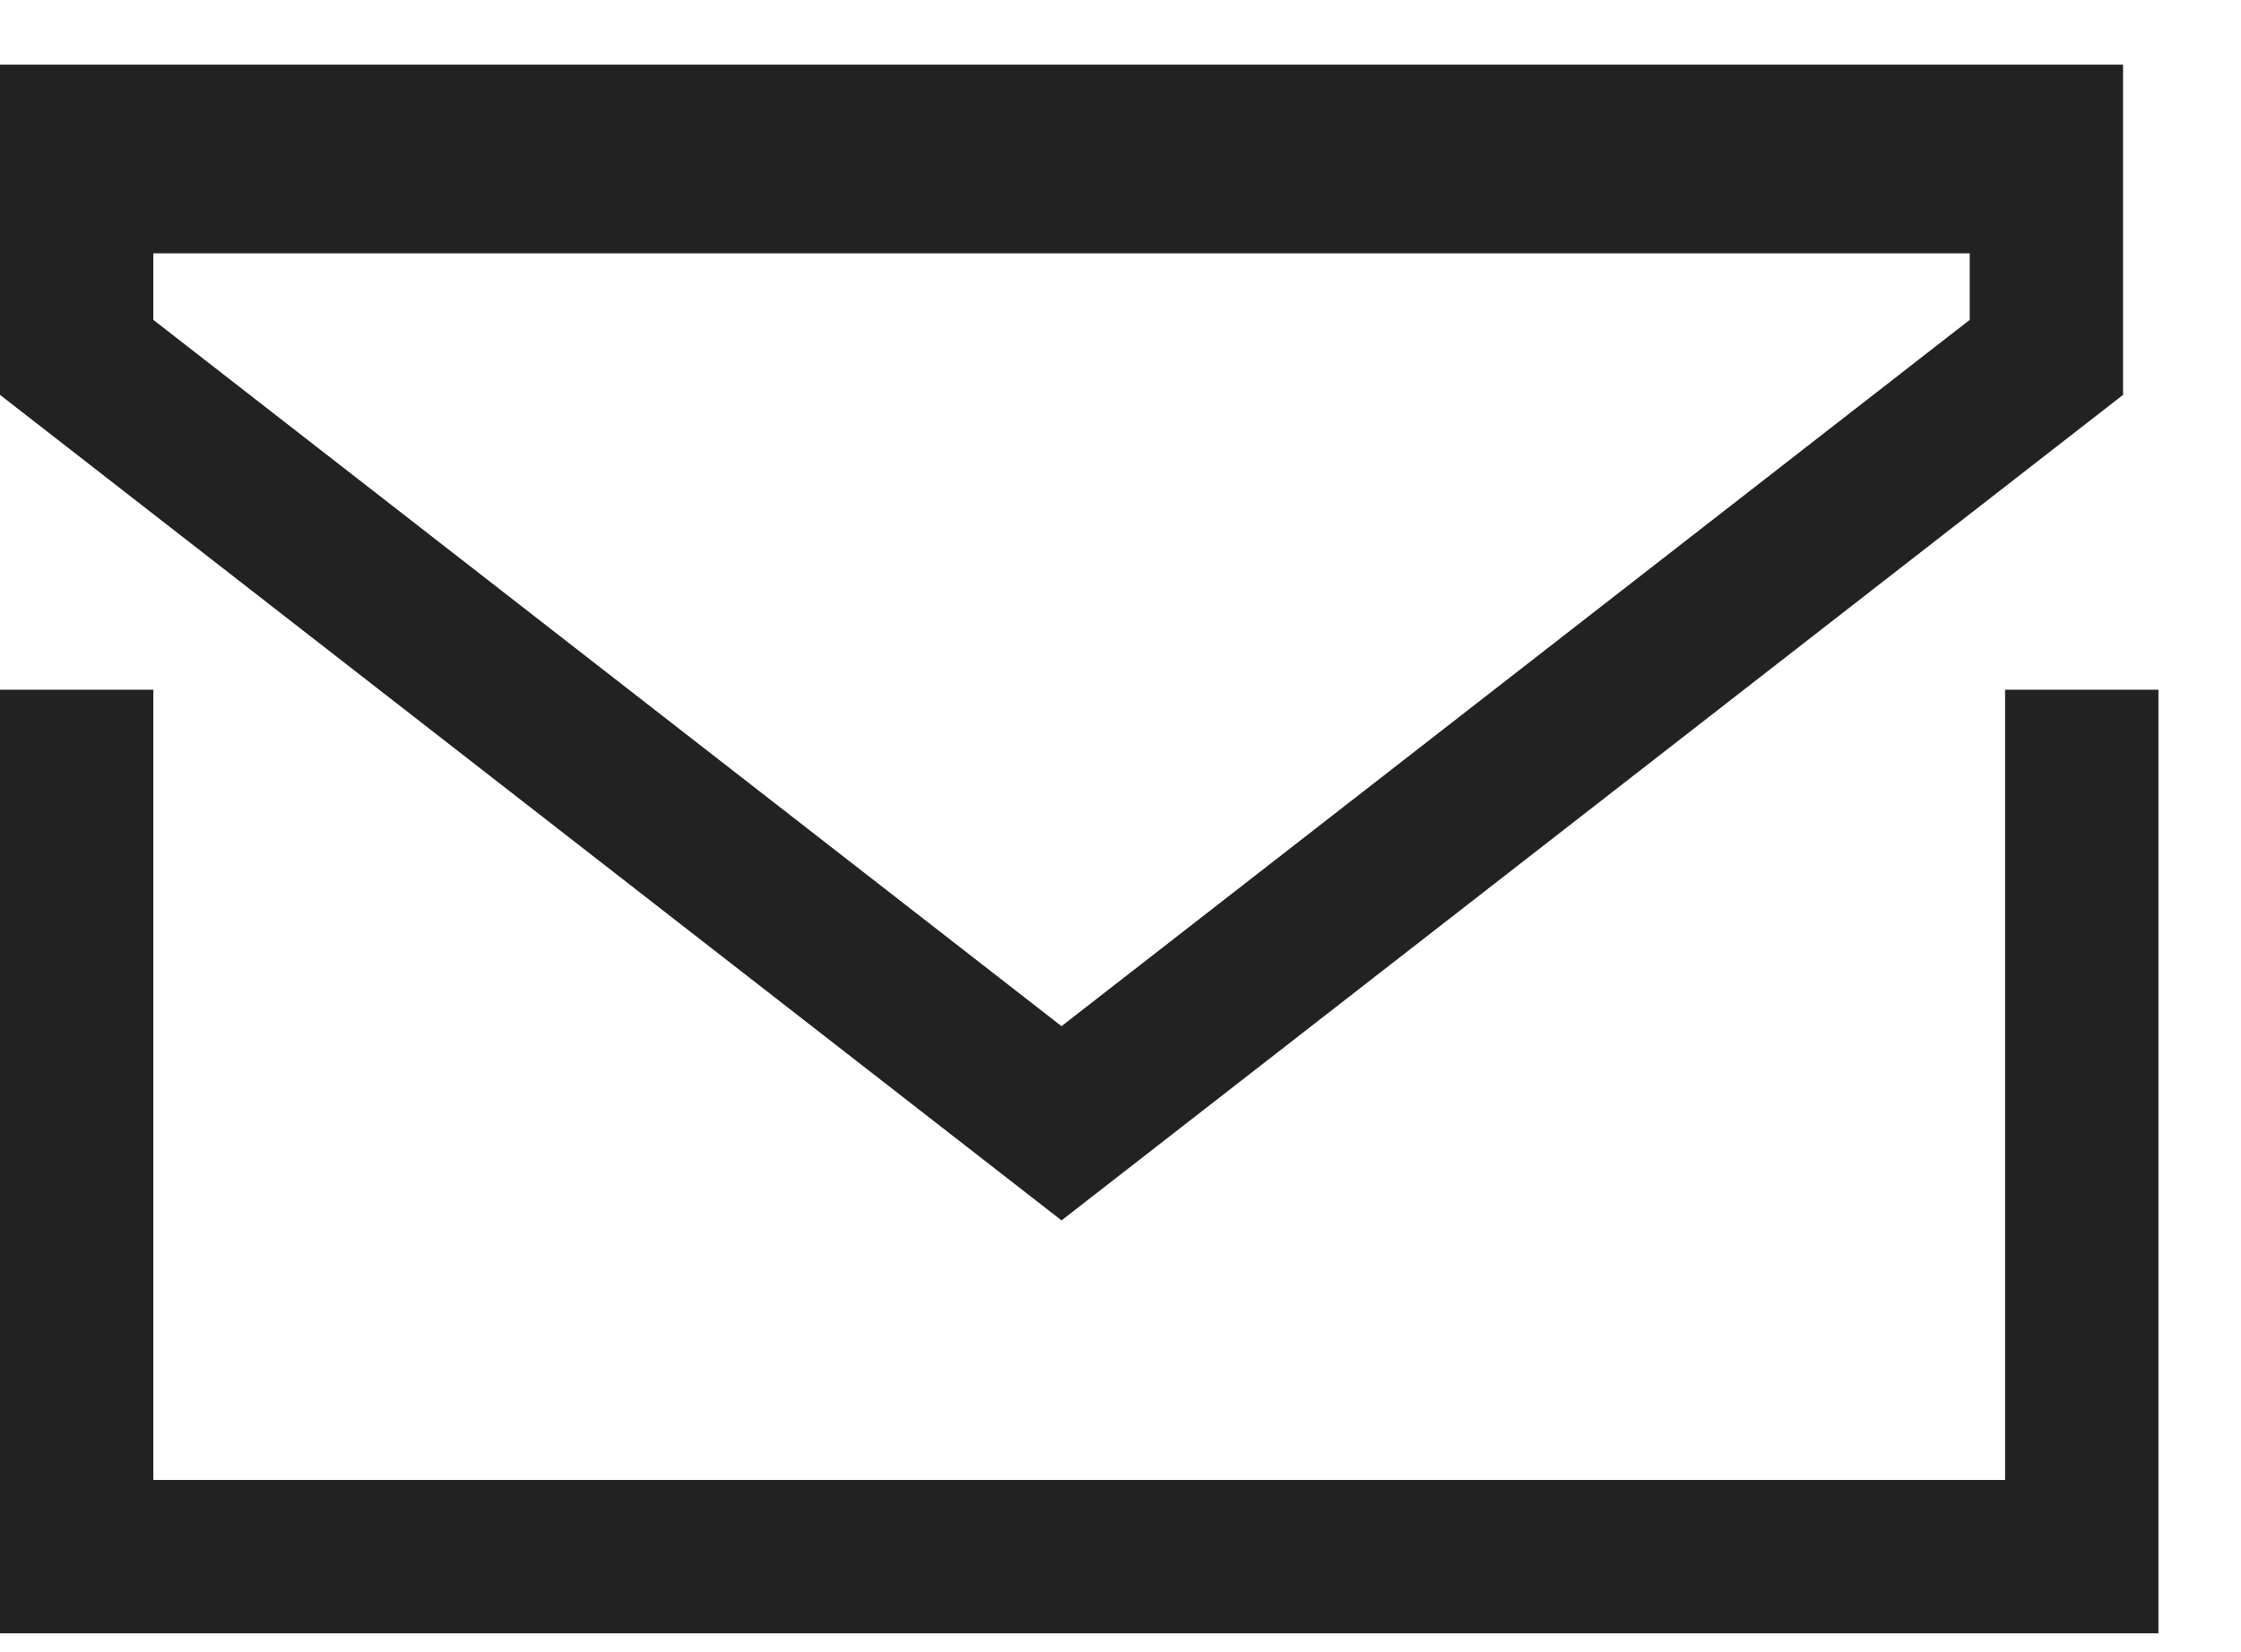
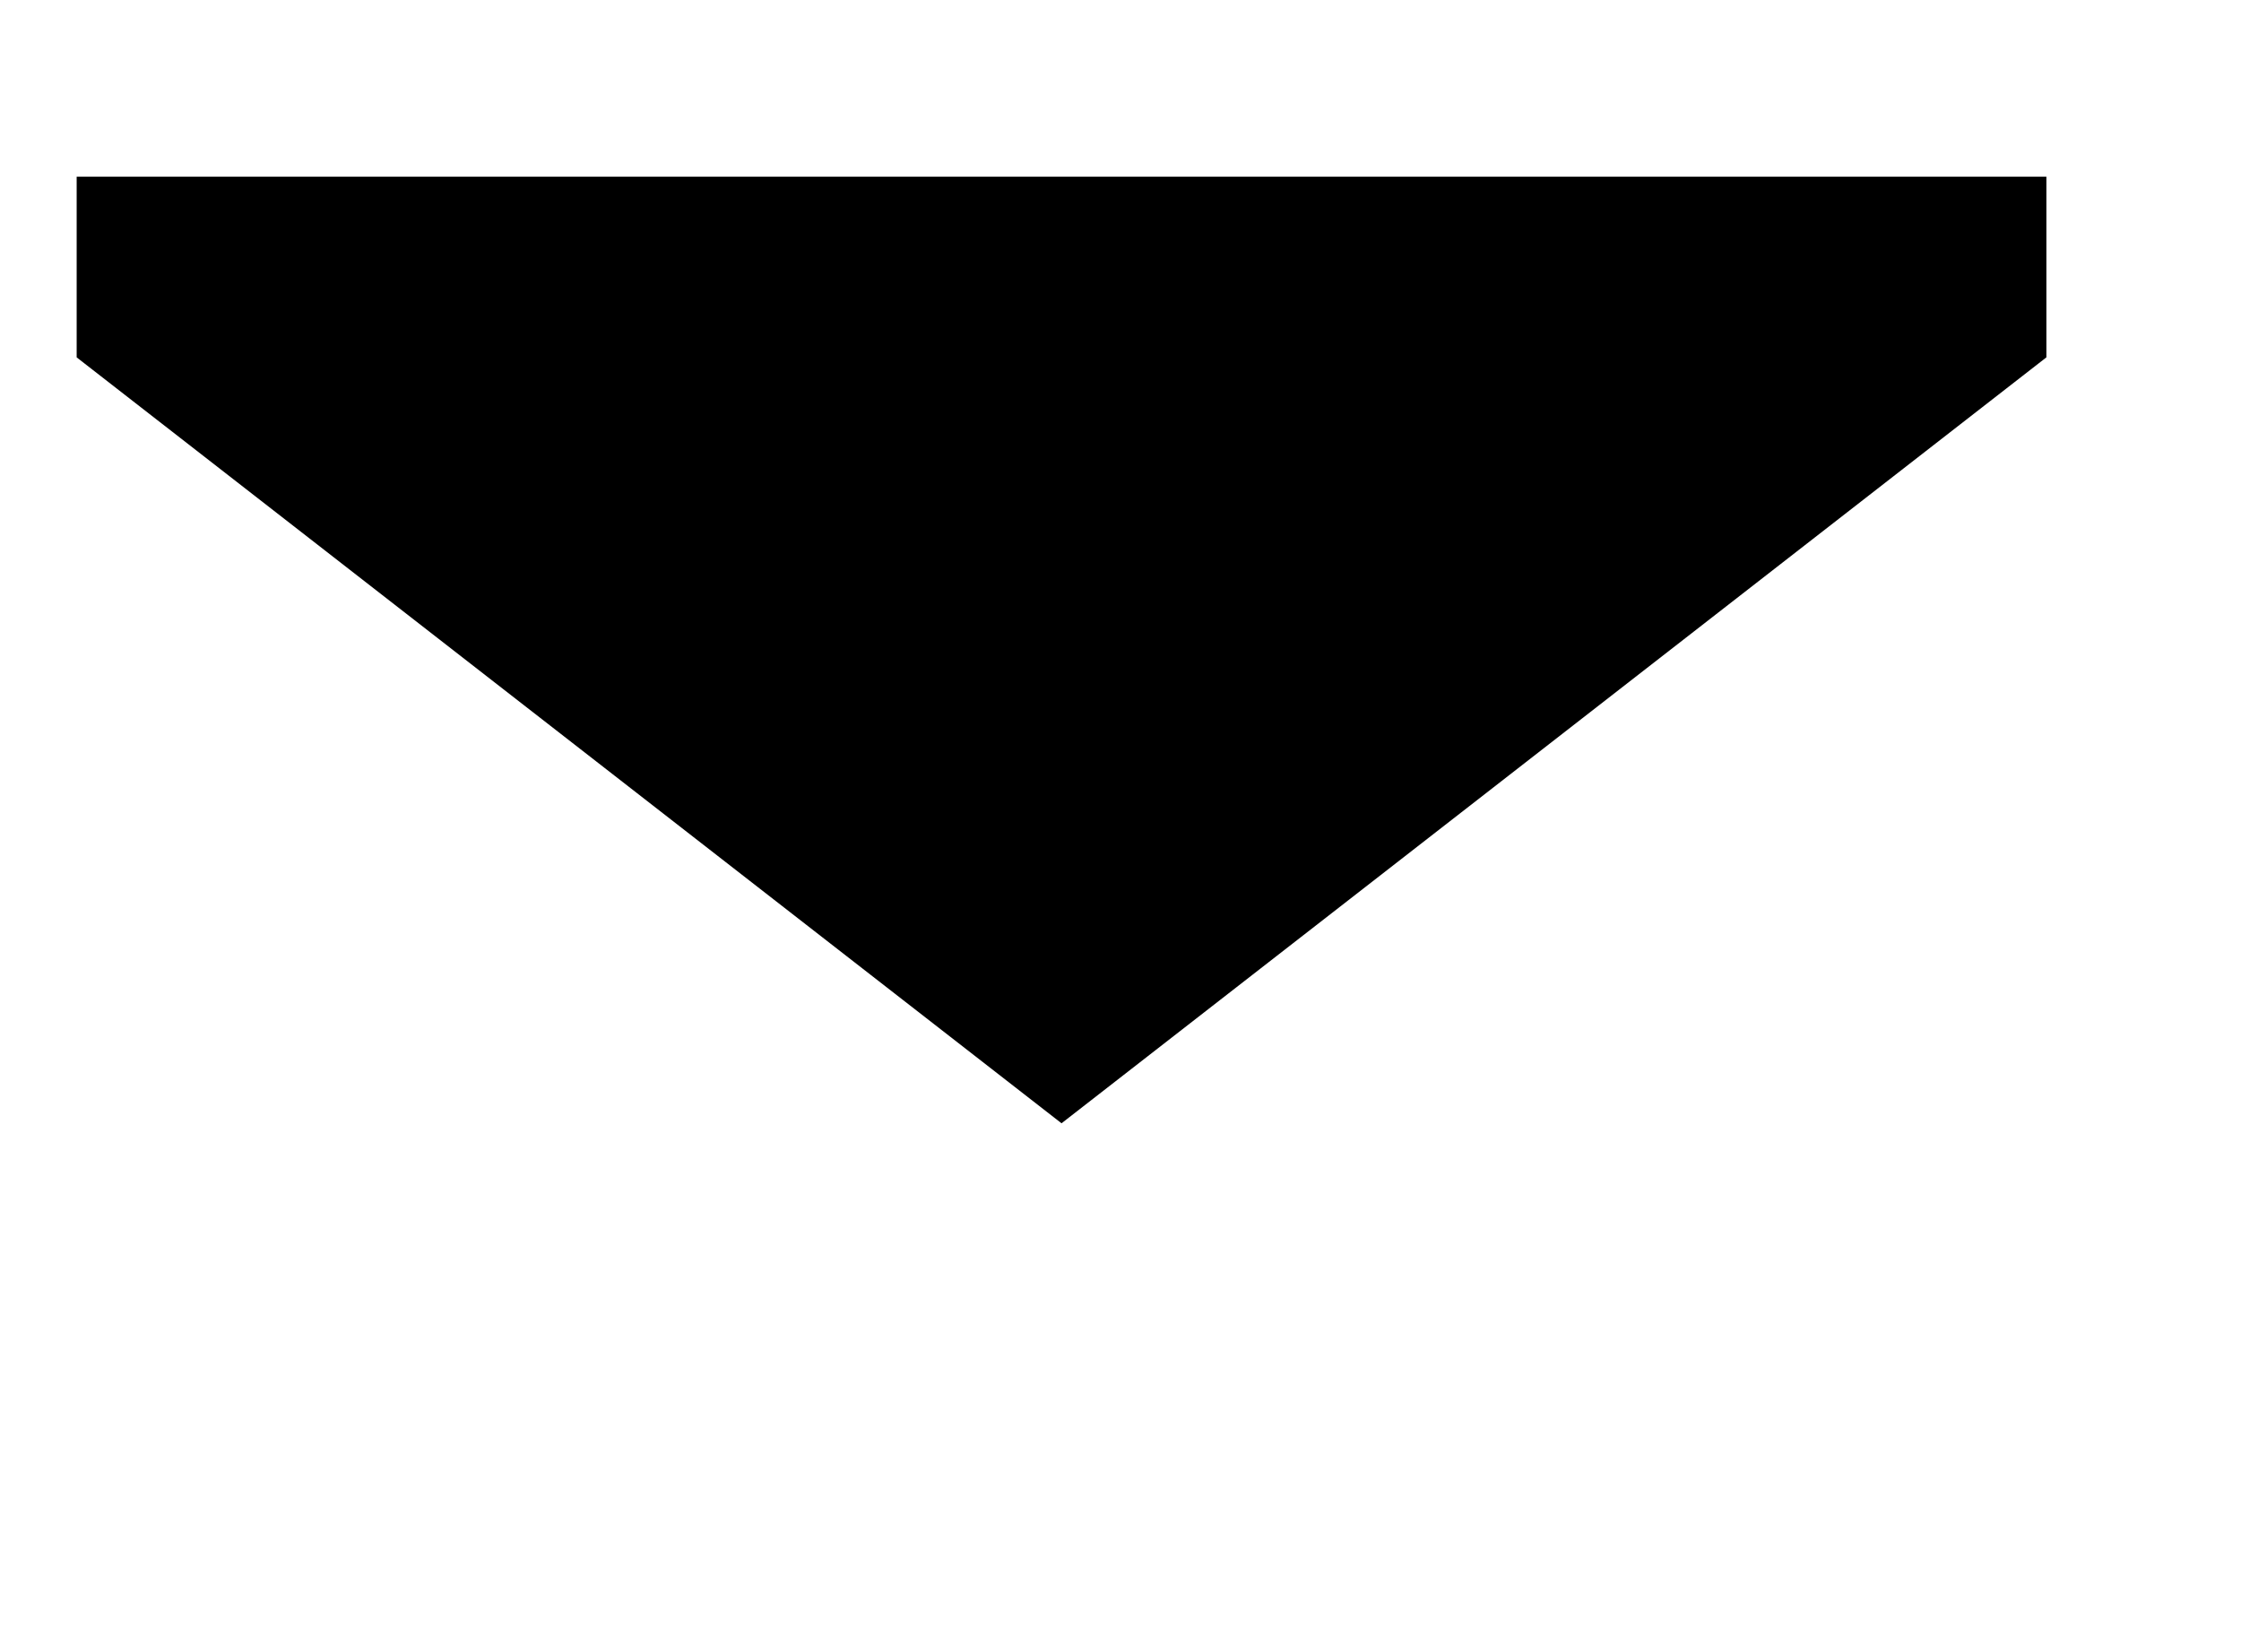
- <svg xmlns="http://www.w3.org/2000/svg" width="19" height="14" viewBox="0 0 19 14" fill="none">
-   <path stroke="#222" stroke-width="1.3" d="M.65 5.848v8M17.65 5.848v8M0 13.198h18M0 1.198h18M17.35 3.03 9 9.524.65 3.03V1.498h16.7V3.03Z" />
+ <svg xmlns="http://www.w3.org/2000/svg" width="19" height="14" viewBox="0 0 19 14">
+   <path stroke-width="1.3" d="M.65 5.848v8M17.65 5.848v8M0 13.198h18M0 1.198h18M17.35 3.03 9 9.524.65 3.03V1.498h16.7V3.03Z" />
</svg>
